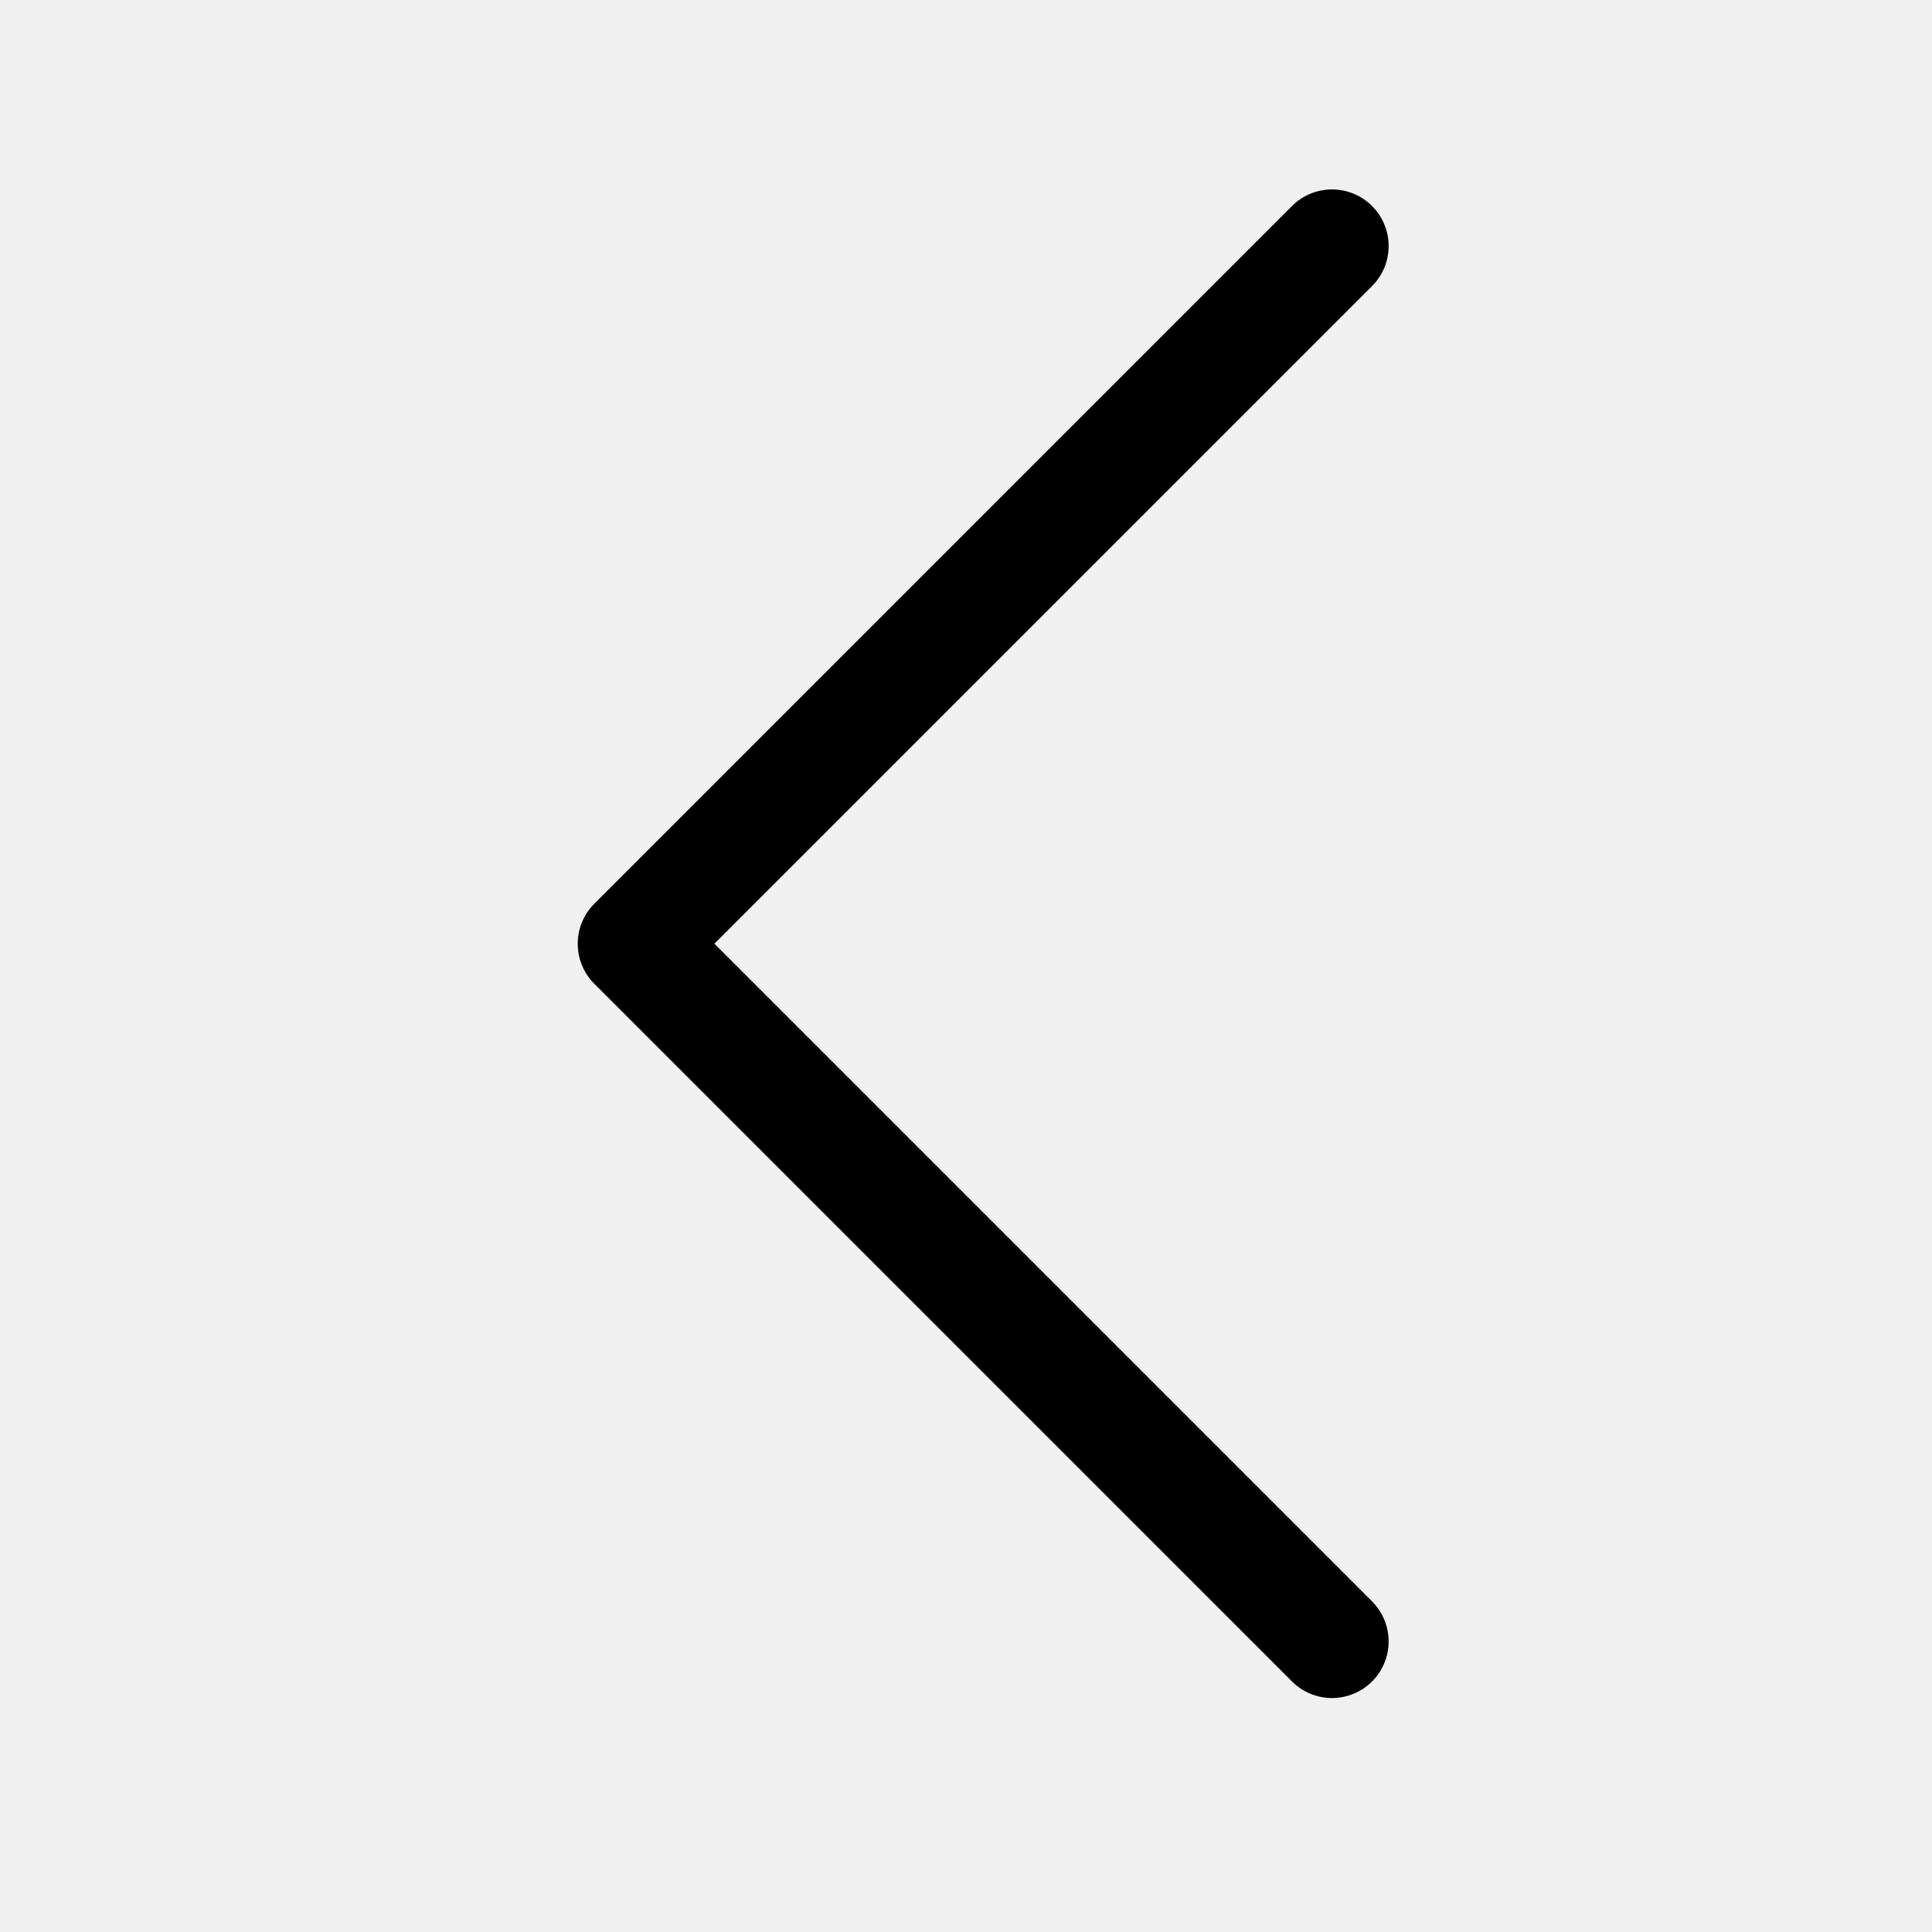
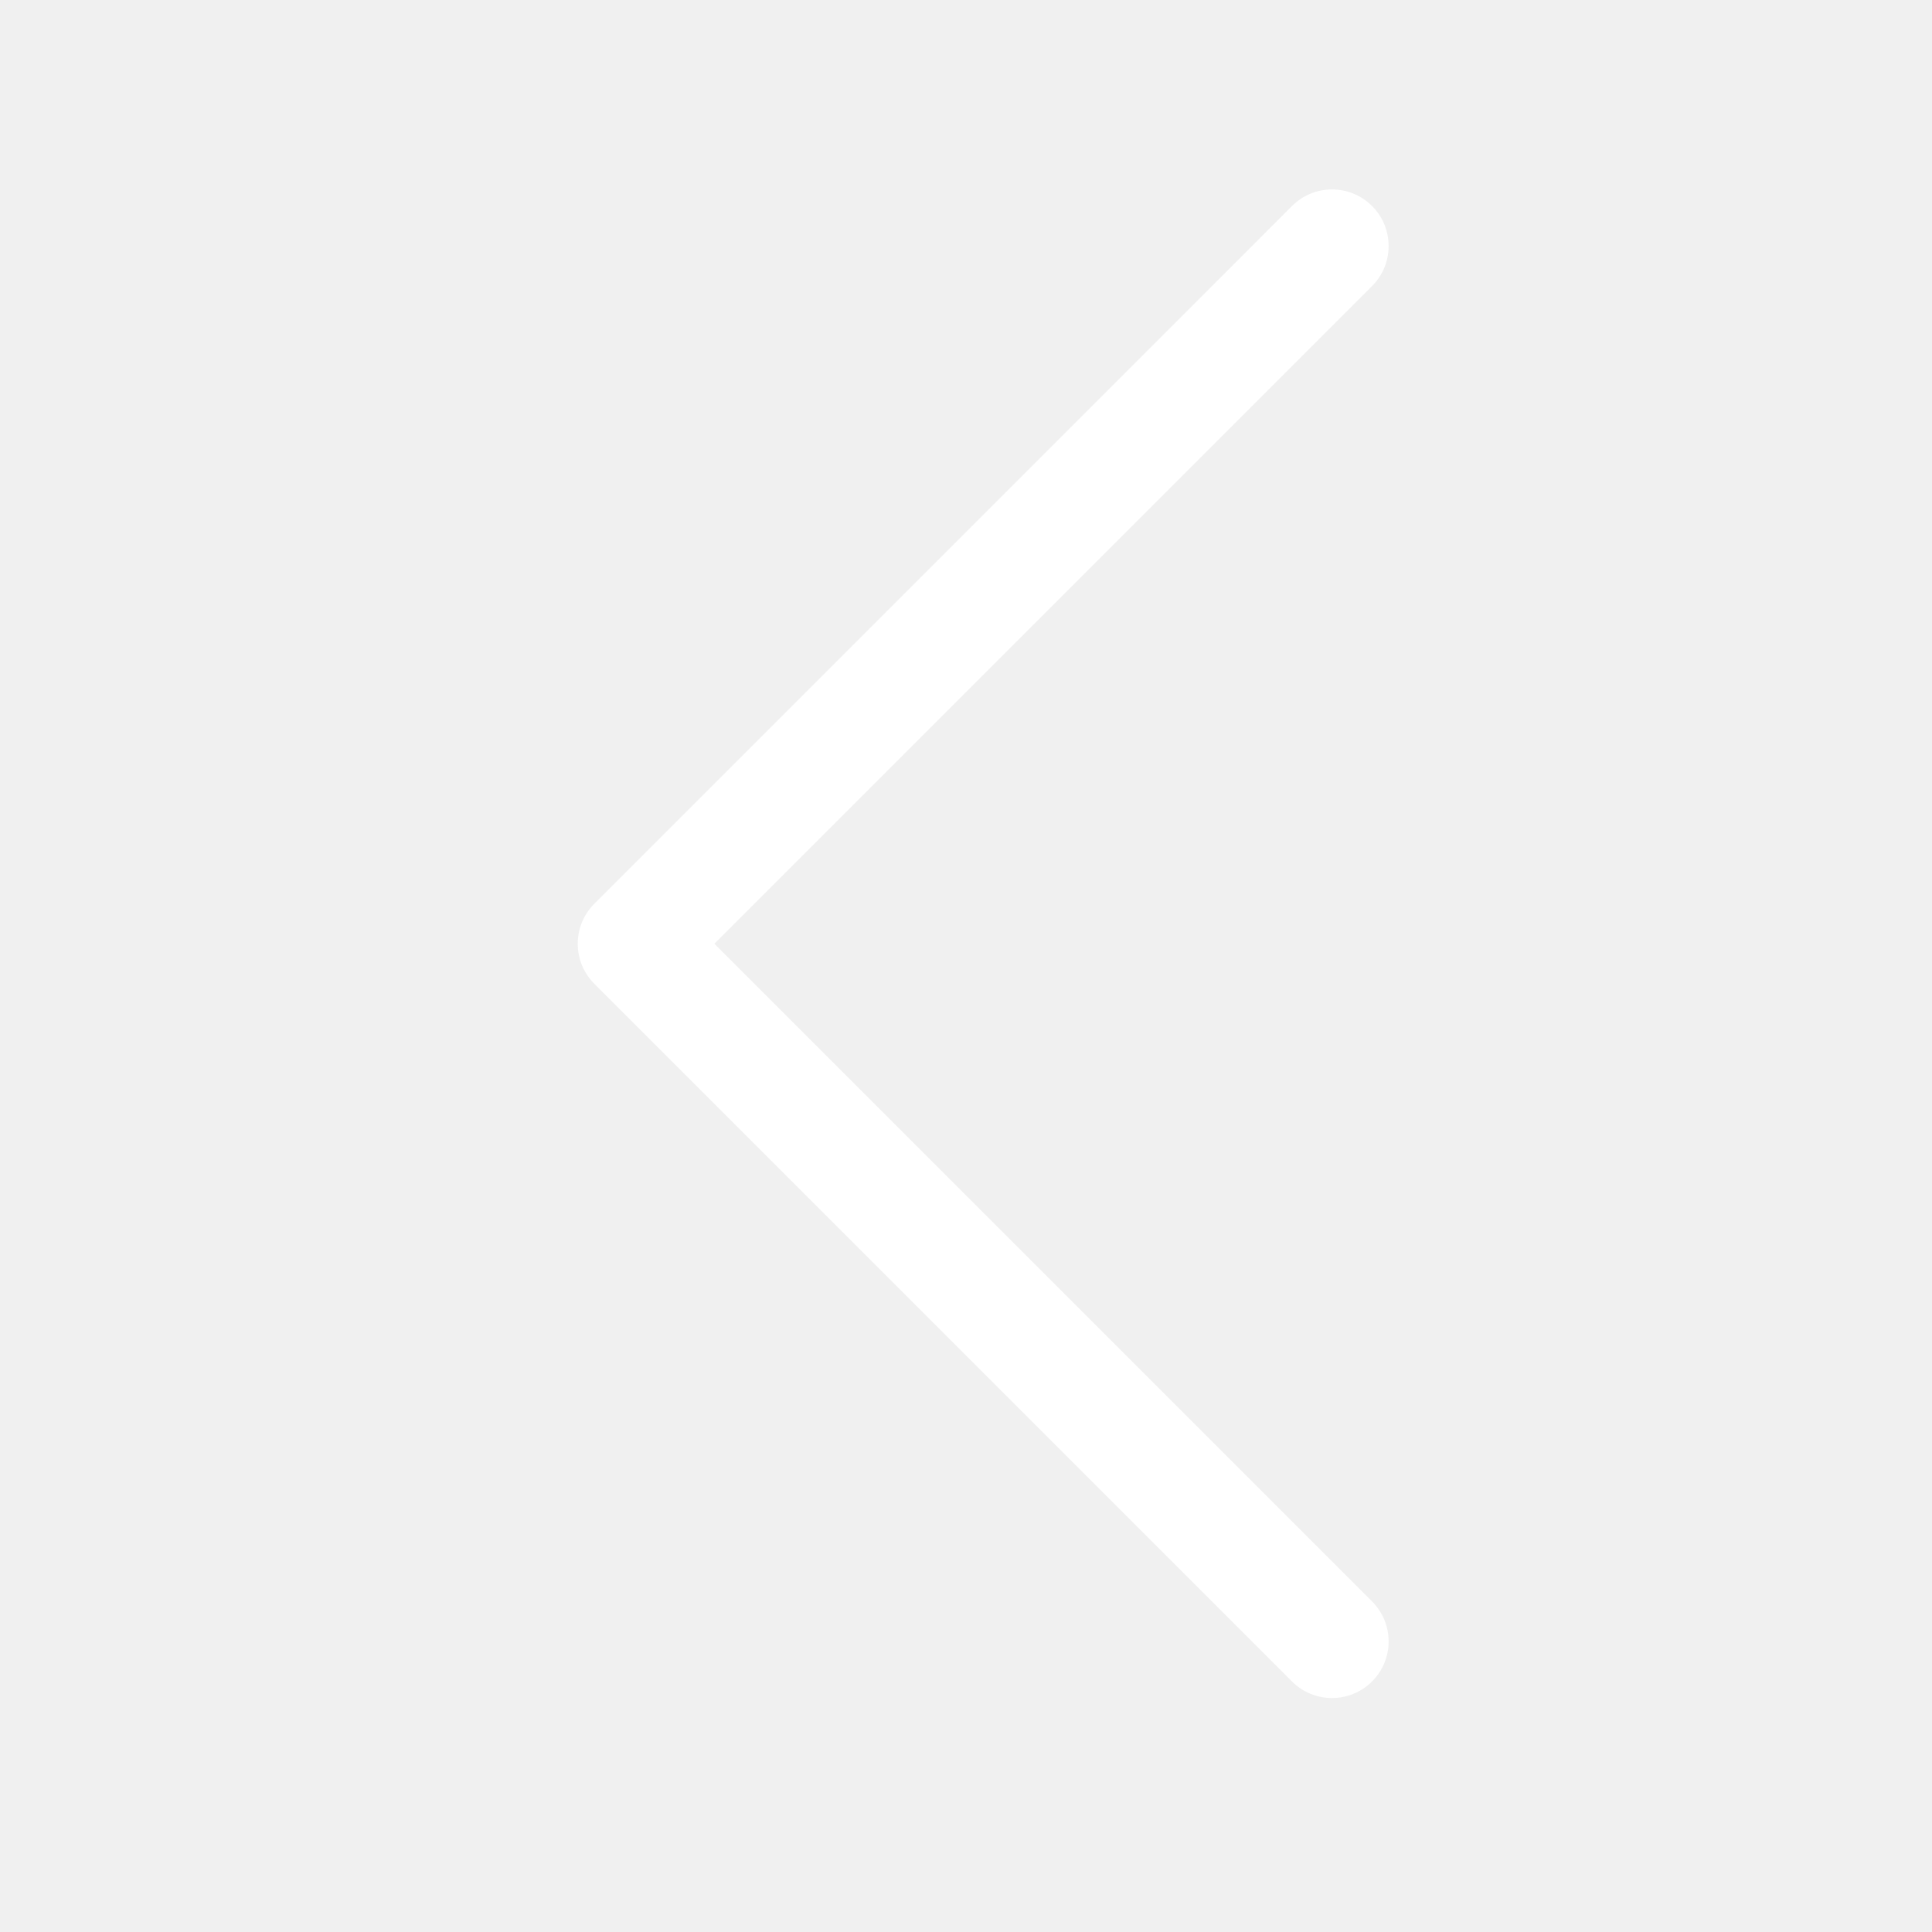
- <svg xmlns="http://www.w3.org/2000/svg" viewBox="0 0 512 512">
+ <svg xmlns="http://www.w3.org/2000/svg" viewBox="0 0 512 512" fill="#fff">
  <g data-name="1" id="_1">
    <path d="M353,450a15,15,0,0,1-10.61-4.39L157.5,260.71a15,15,0,0,1,0-21.21L342.39,54.6a15,15,0,1,1,21.22,21.21L189.32,250.1,363.61,424.39A15,15,0,0,1,353,450Z" />
  </g>
</svg>
